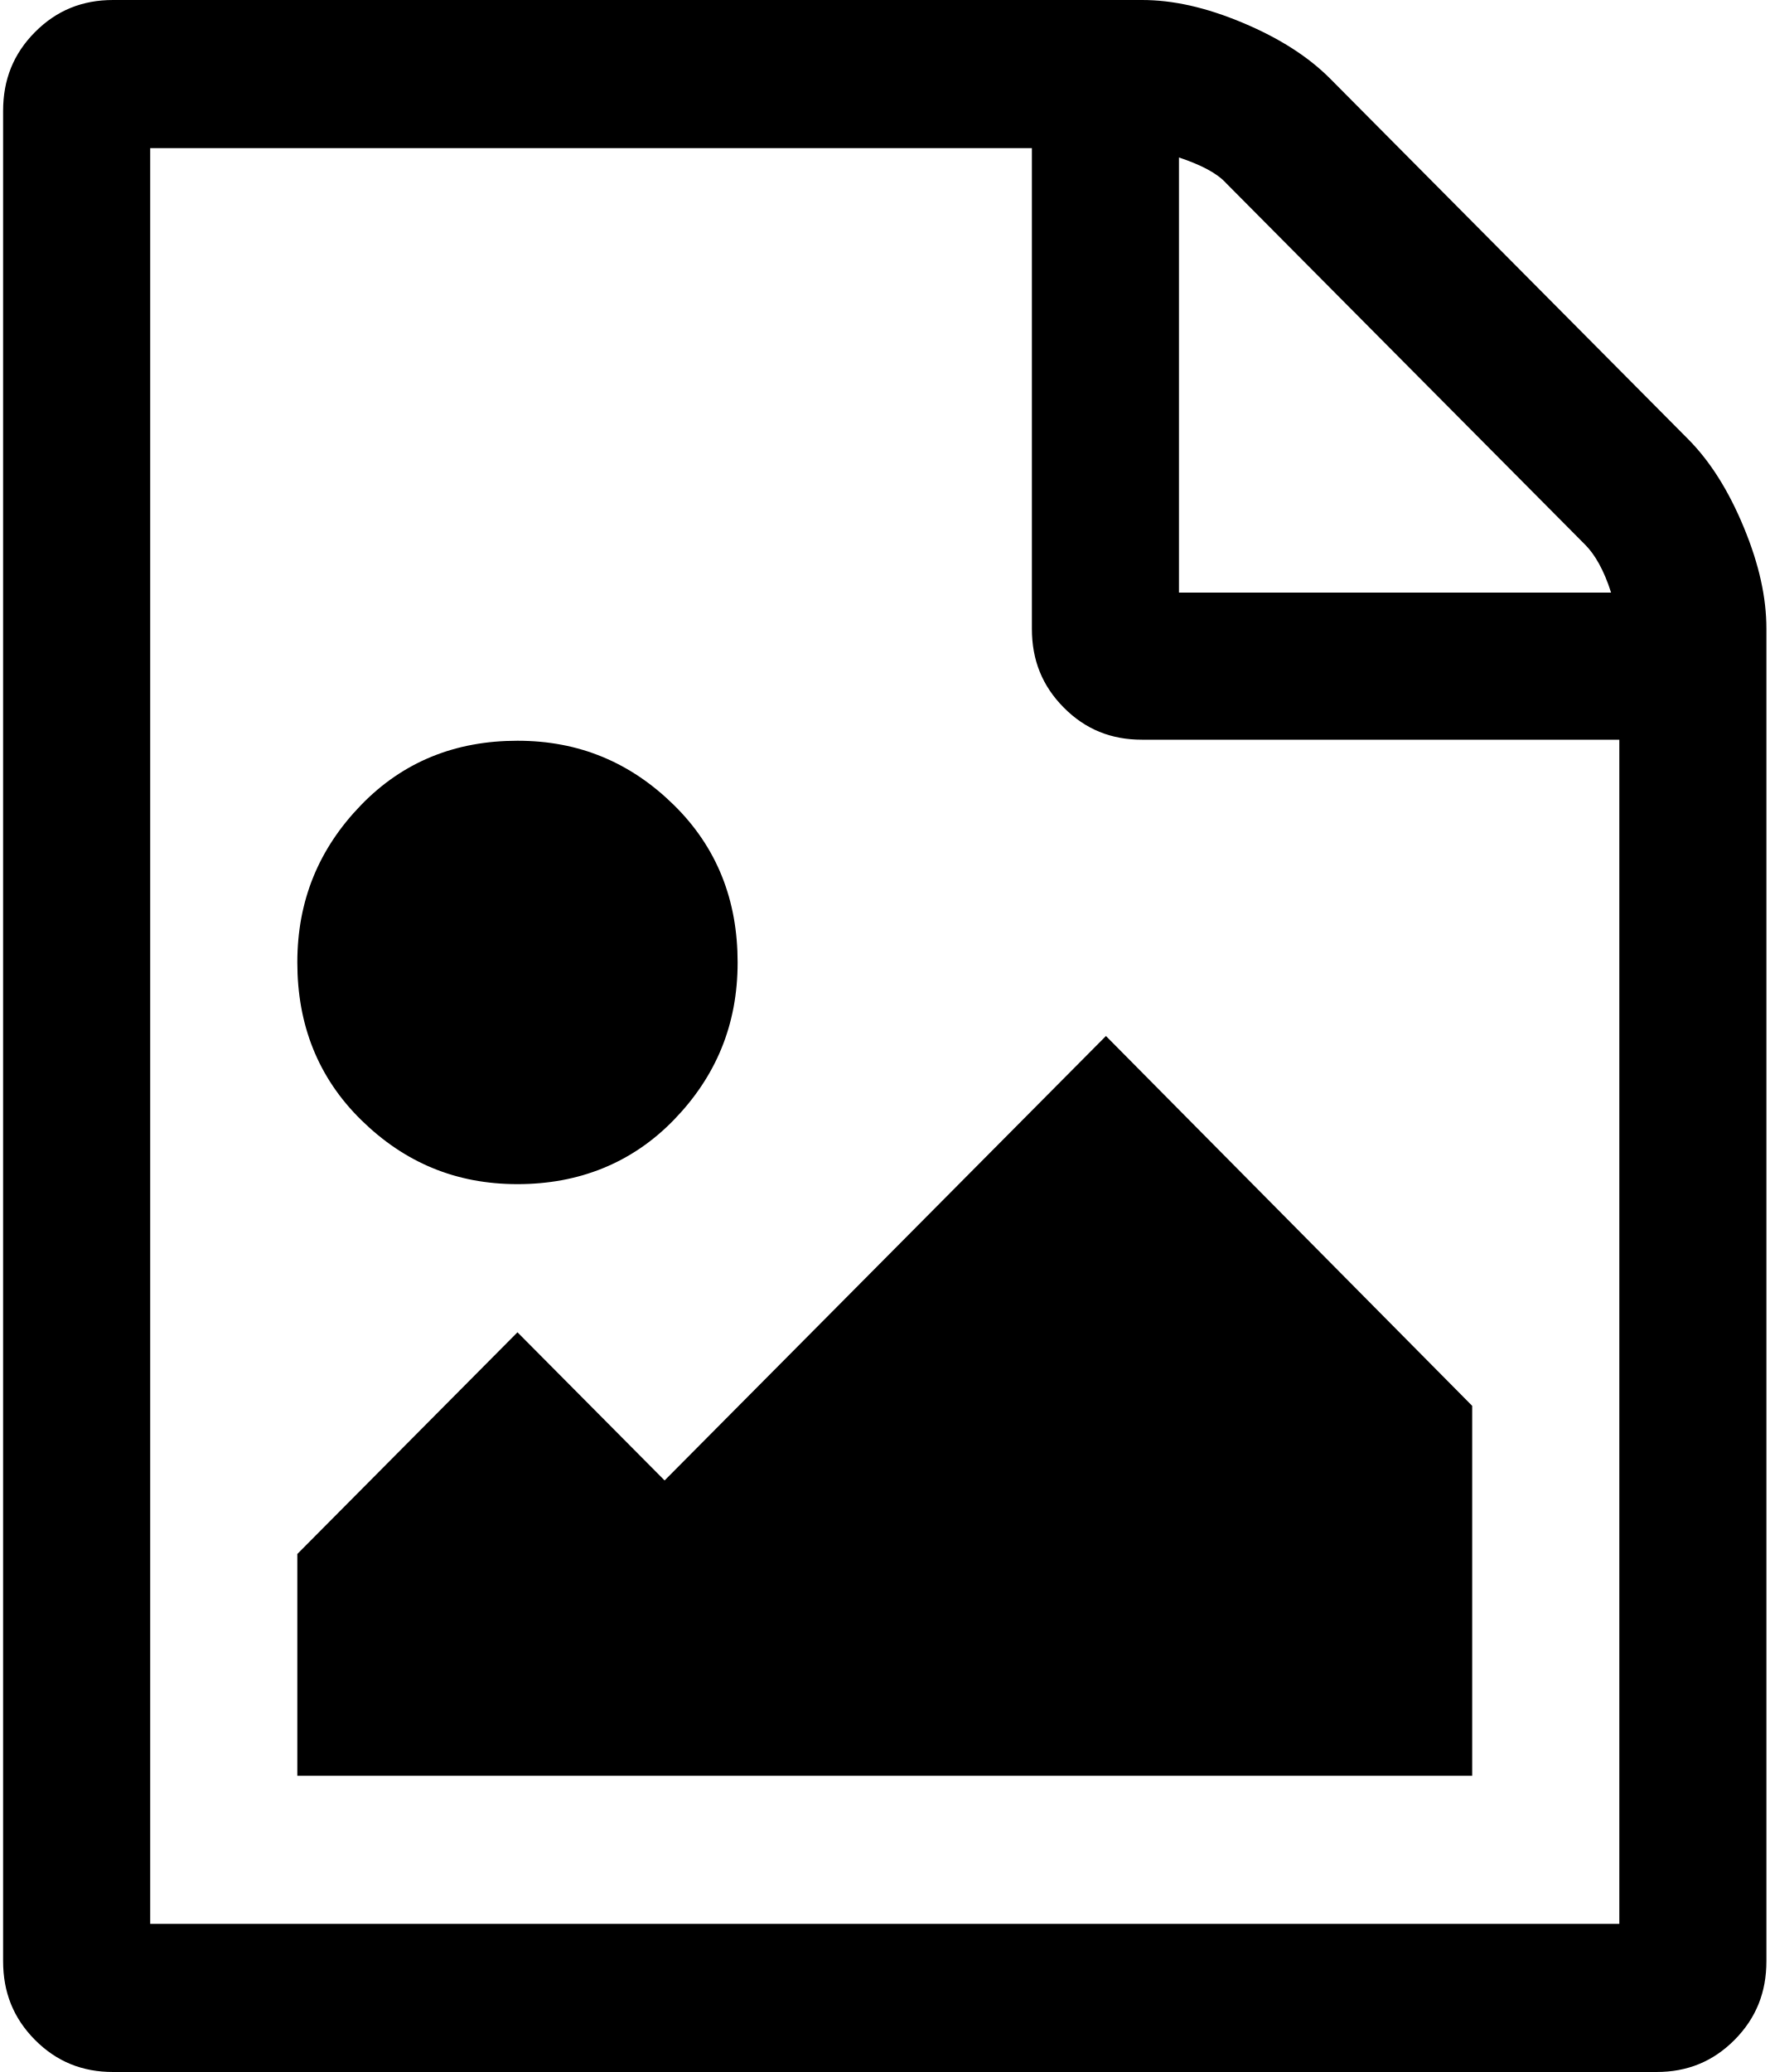
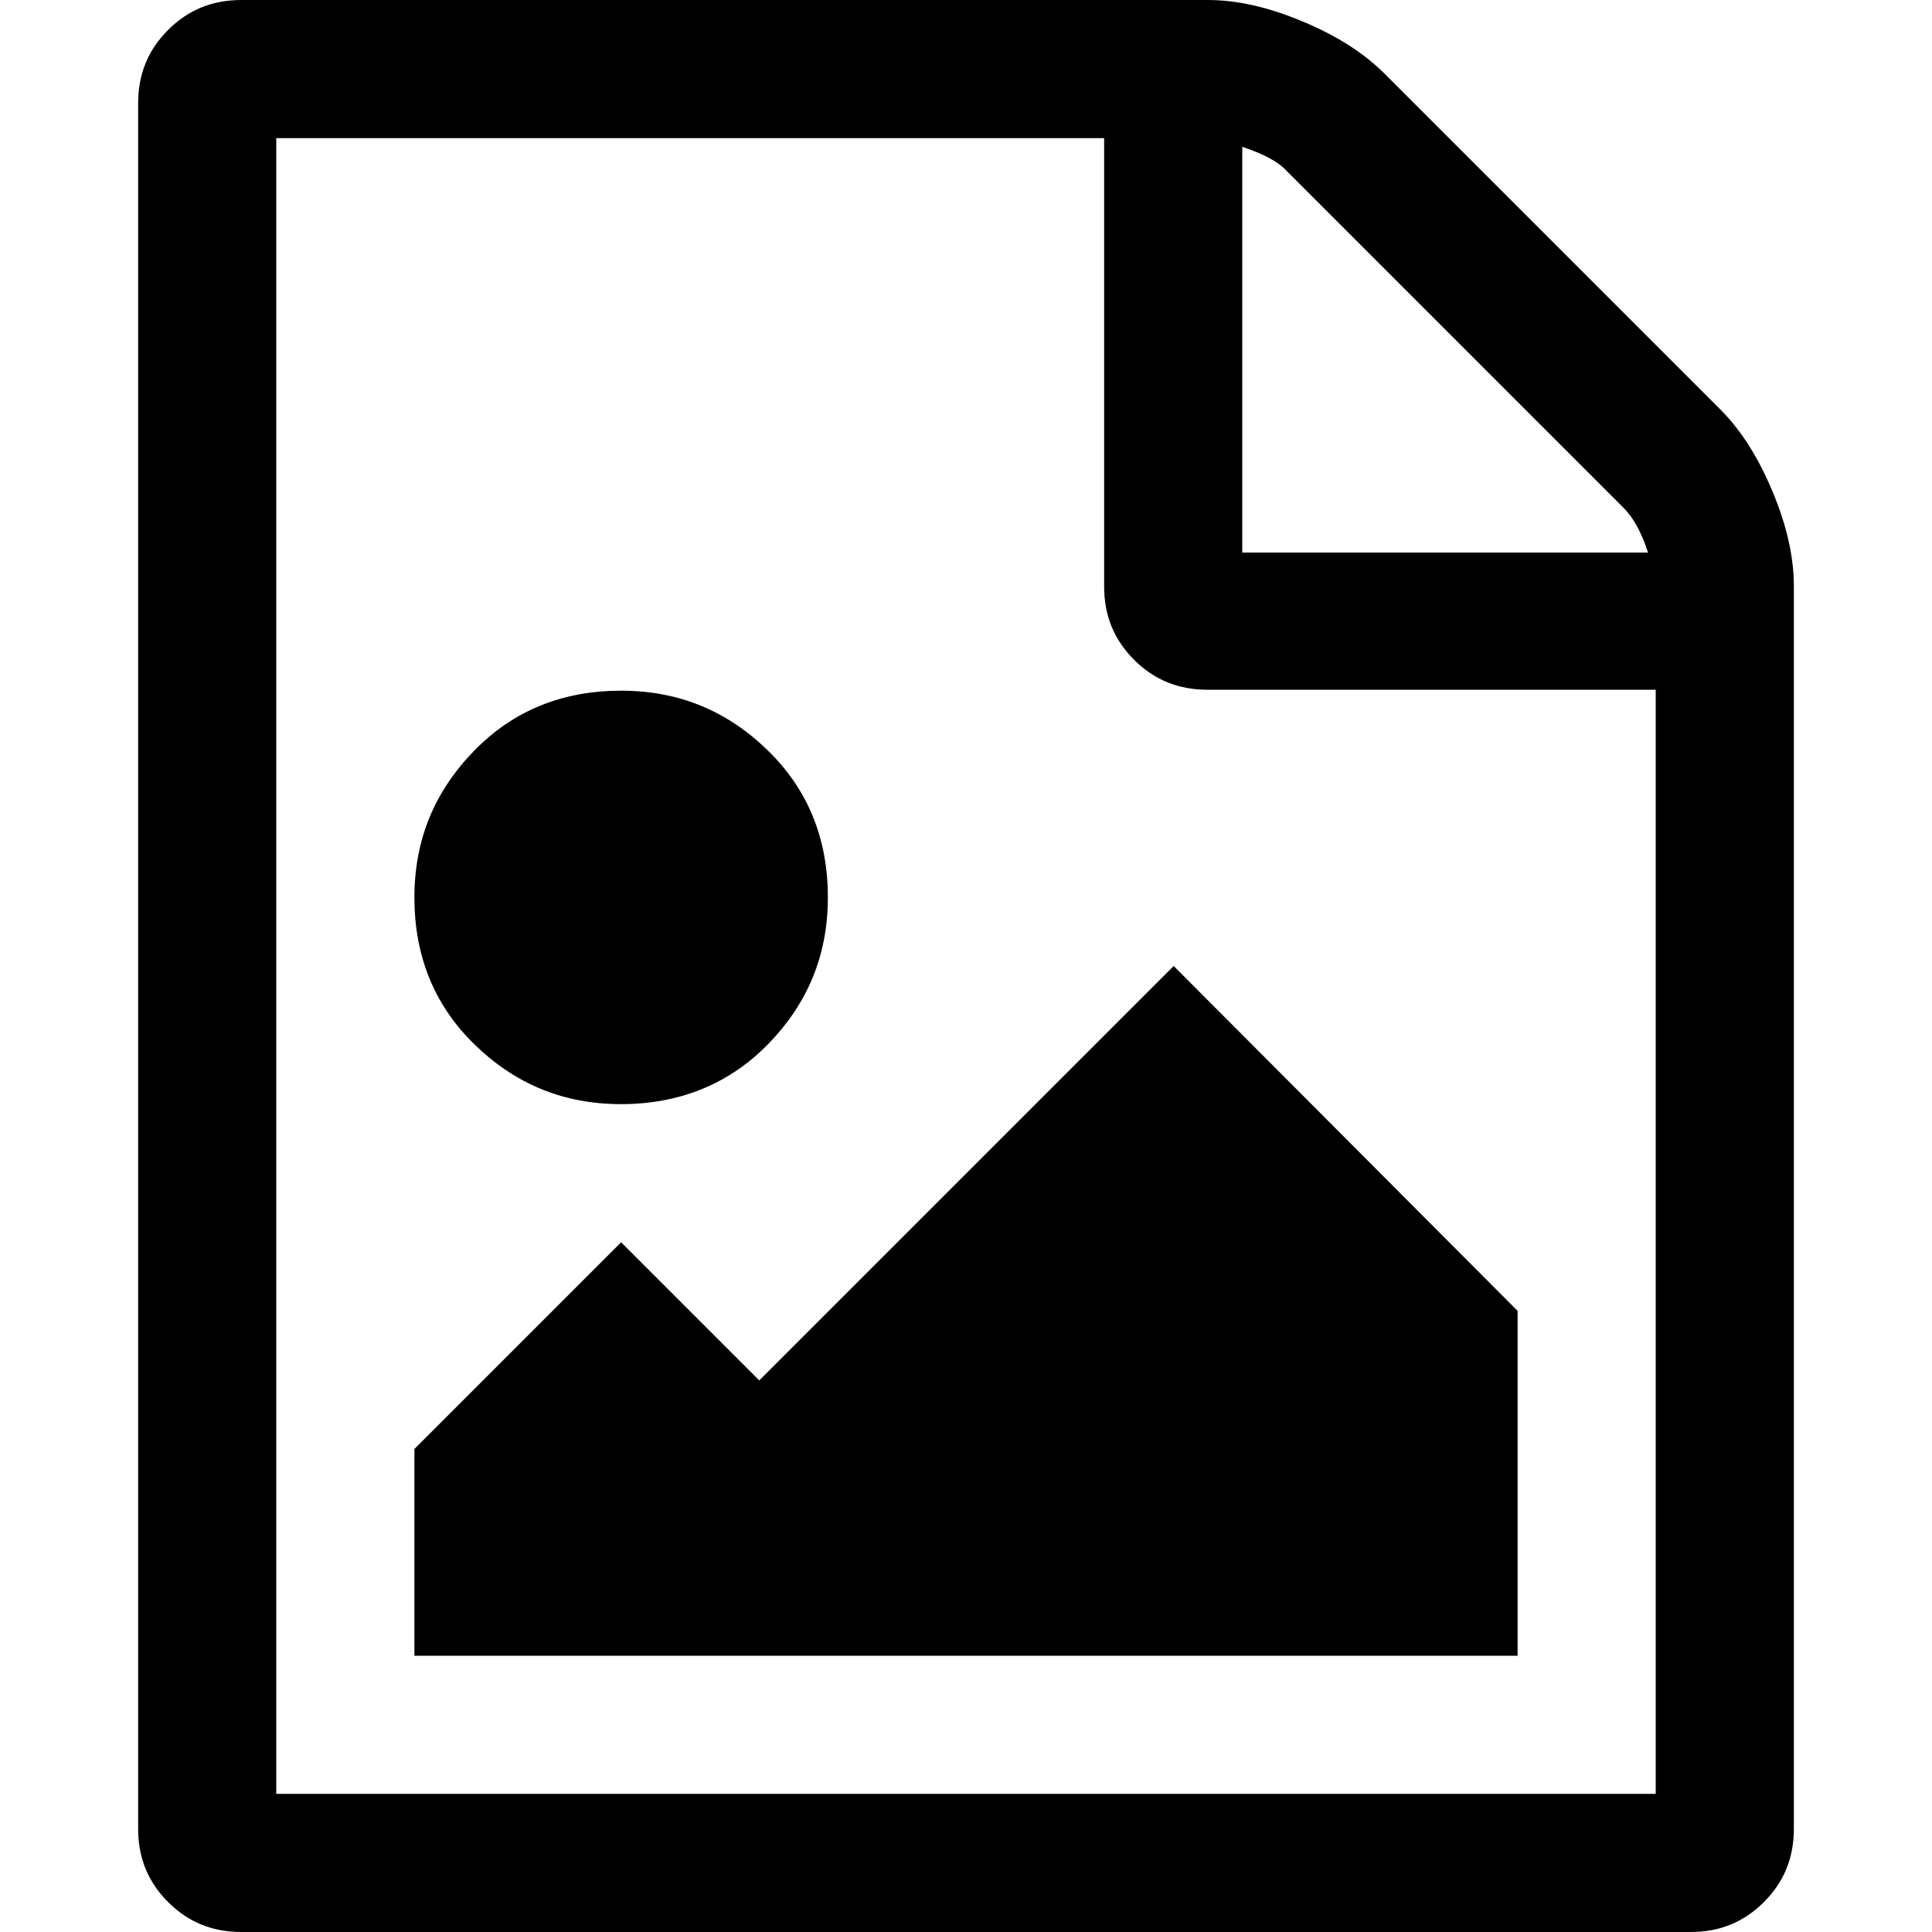
- <svg xmlns="http://www.w3.org/2000/svg" width="41px" height="48px" viewBox="0 0 41 48" version="1.1">
-   <defs />
-   <g id="Page-1" stroke="none" stroke-width="1" fill="none" fill-rule="evenodd">
-     <g id="file-image-o" fill="#000000" fill-rule="nonzero">
-       <path d="M39.117,10.176 C39.617,10.68 40.047,11.352 40.404,12.216 C40.762,13.08 40.928,13.848 40.928,14.568 L40.928,45.432 C40.928,46.152 40.69,46.752 40.19,47.256 C39.689,47.76 39.093,48 38.378,48 L2.622,48 C1.907,48 1.311,47.76 0.81,47.256 C0.31,46.752 0.072,46.152 0.072,45.432 L0.072,2.568 C0.072,1.848 0.31,1.248 0.81,0.744 C1.311,0.24 1.907,0 2.622,0 L26.459,0 C27.174,0 27.937,0.168 28.795,0.528 C29.653,0.888 30.321,1.32 30.822,1.824 L39.117,10.176 Z M27.317,3.648 L27.317,13.728 L37.329,13.728 C37.162,13.2 36.948,12.84 36.733,12.624 L28.414,4.248 C28.199,4.008 27.818,3.816 27.317,3.648 Z M37.52,44.568 L37.52,17.136 L26.459,17.136 C25.744,17.136 25.148,16.896 24.648,16.392 C24.147,15.888 23.909,15.288 23.909,14.568 L23.909,3.432 L3.48,3.432 L3.48,44.568 L37.52,44.568 Z M34.111,32.568 L34.111,41.136 L6.889,41.136 L6.889,36 L11.99,30.864 L15.399,34.296 L25.625,24 L34.111,32.568 Z M11.99,27.432 C10.56,27.432 9.368,26.928 8.367,25.944 C7.366,24.96 6.889,23.736 6.889,22.296 C6.889,20.856 7.39,19.656 8.367,18.648 C9.344,17.64 10.56,17.16 11.99,17.16 C13.42,17.16 14.612,17.664 15.613,18.648 C16.615,19.632 17.091,20.856 17.091,22.296 C17.091,23.736 16.591,24.936 15.613,25.944 C14.636,26.952 13.397,27.432 11.99,27.432 Z" id="Shape" />
-     </g>
-   </g>
+ <svg xmlns="http://www.w3.org/2000/svg" version="1.1" id="Layer_1" x="0px" y="0px" viewBox="0 0 200 200" enable-background="new 0 0 200 200" xml:space="preserve">
+   <path d="M178.1,42.4c2.1,2.1,3.9,4.9,5.4,8.5c1.5,3.6,2.2,6.8,2.2,9.8v128.6c0,3-1,5.5-3.1,7.6S178,200,175,200H25  c-3,0-5.5-1-7.6-3.1s-3.1-4.6-3.1-7.6V10.7c0-3,1-5.5,3.1-7.6S22,0,25,0h100c3,0,6.2,0.7,9.8,2.2s6.4,3.3,8.5,5.4L178.1,42.4z   M128.6,15.2v42h42c-0.7-2.2-1.6-3.7-2.5-4.6l-34.9-34.9C132.3,16.7,130.7,15.9,128.6,15.2z M171.4,185.7V71.4H125  c-3,0-5.5-1-7.6-3.1s-3.1-4.6-3.1-7.6V14.3H28.6v171.4H171.4z M157.1,135.7v35.7H42.9V150l21.4-21.4l14.3,14.3l42.9-42.9  L157.1,135.7z M64.3,114.3c-6,0-11-2.1-15.2-6.2s-6.2-9.2-6.2-15.2c0-6,2.1-11,6.2-15.2s9.2-6.2,15.2-6.2s11,2.1,15.2,6.2  s6.2,9.2,6.2,15.2c0,6-2.1,11-6.2,15.2S70.2,114.3,64.3,114.3z" />
</svg>
